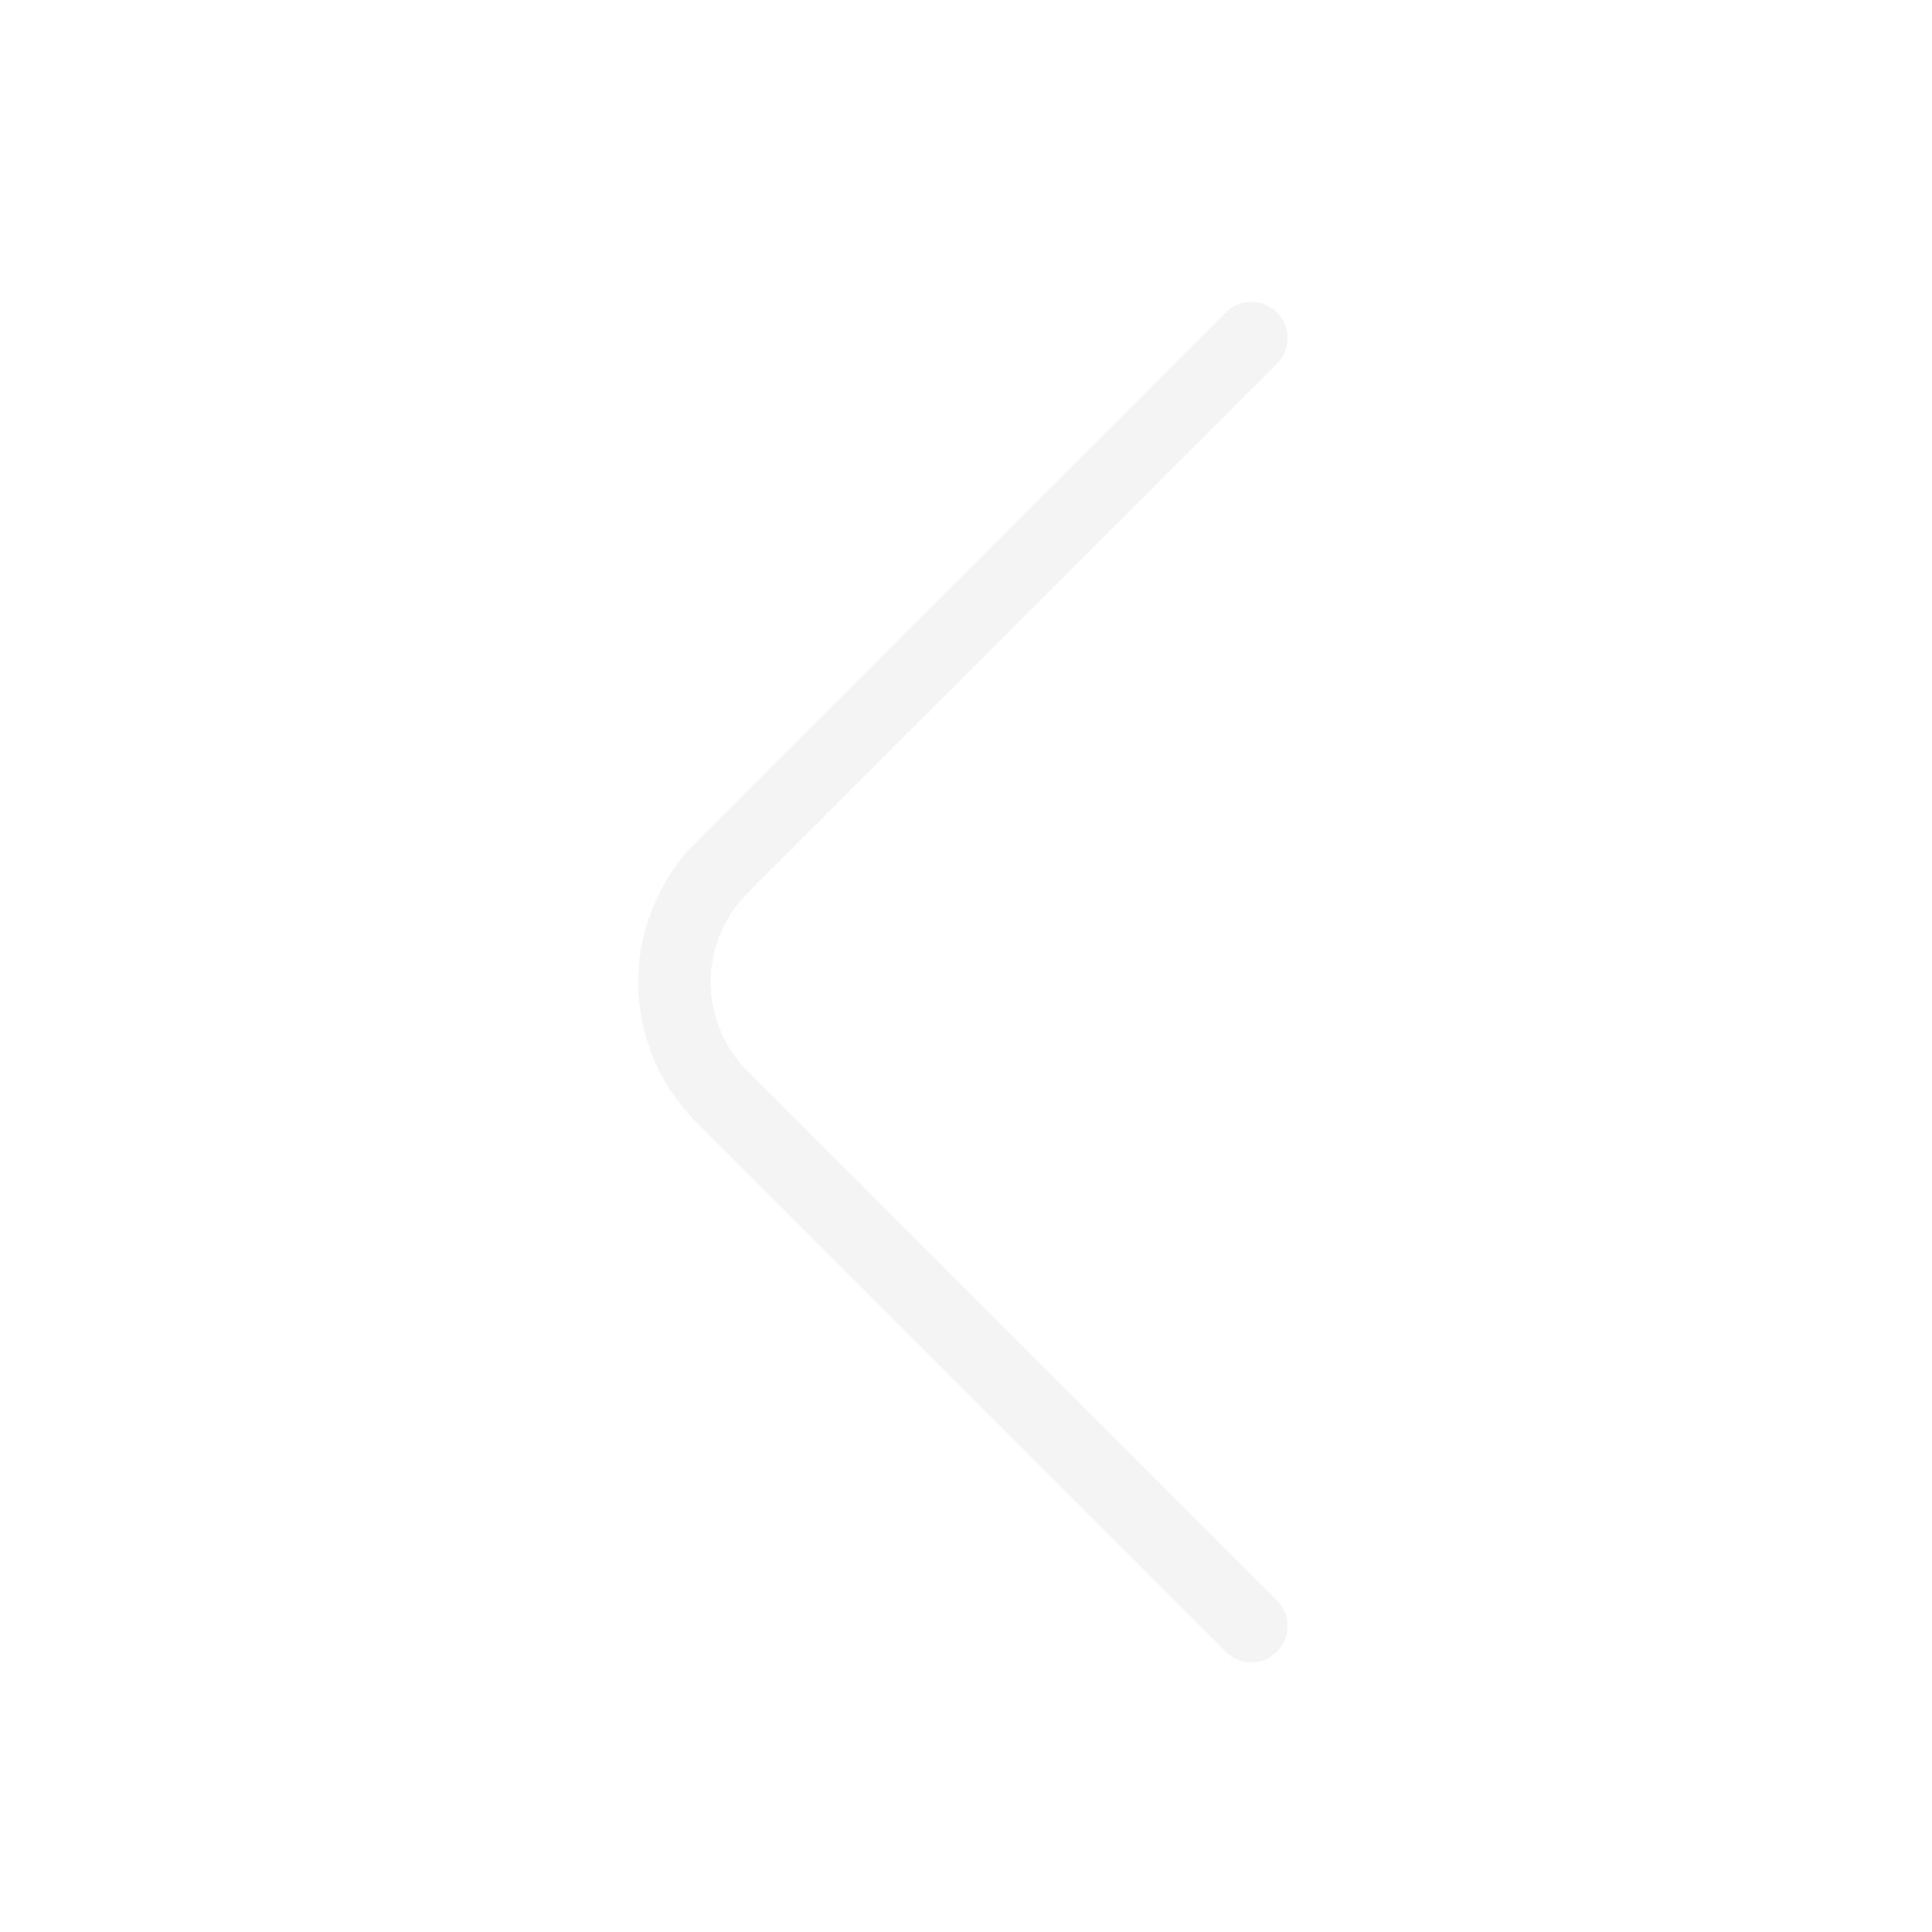
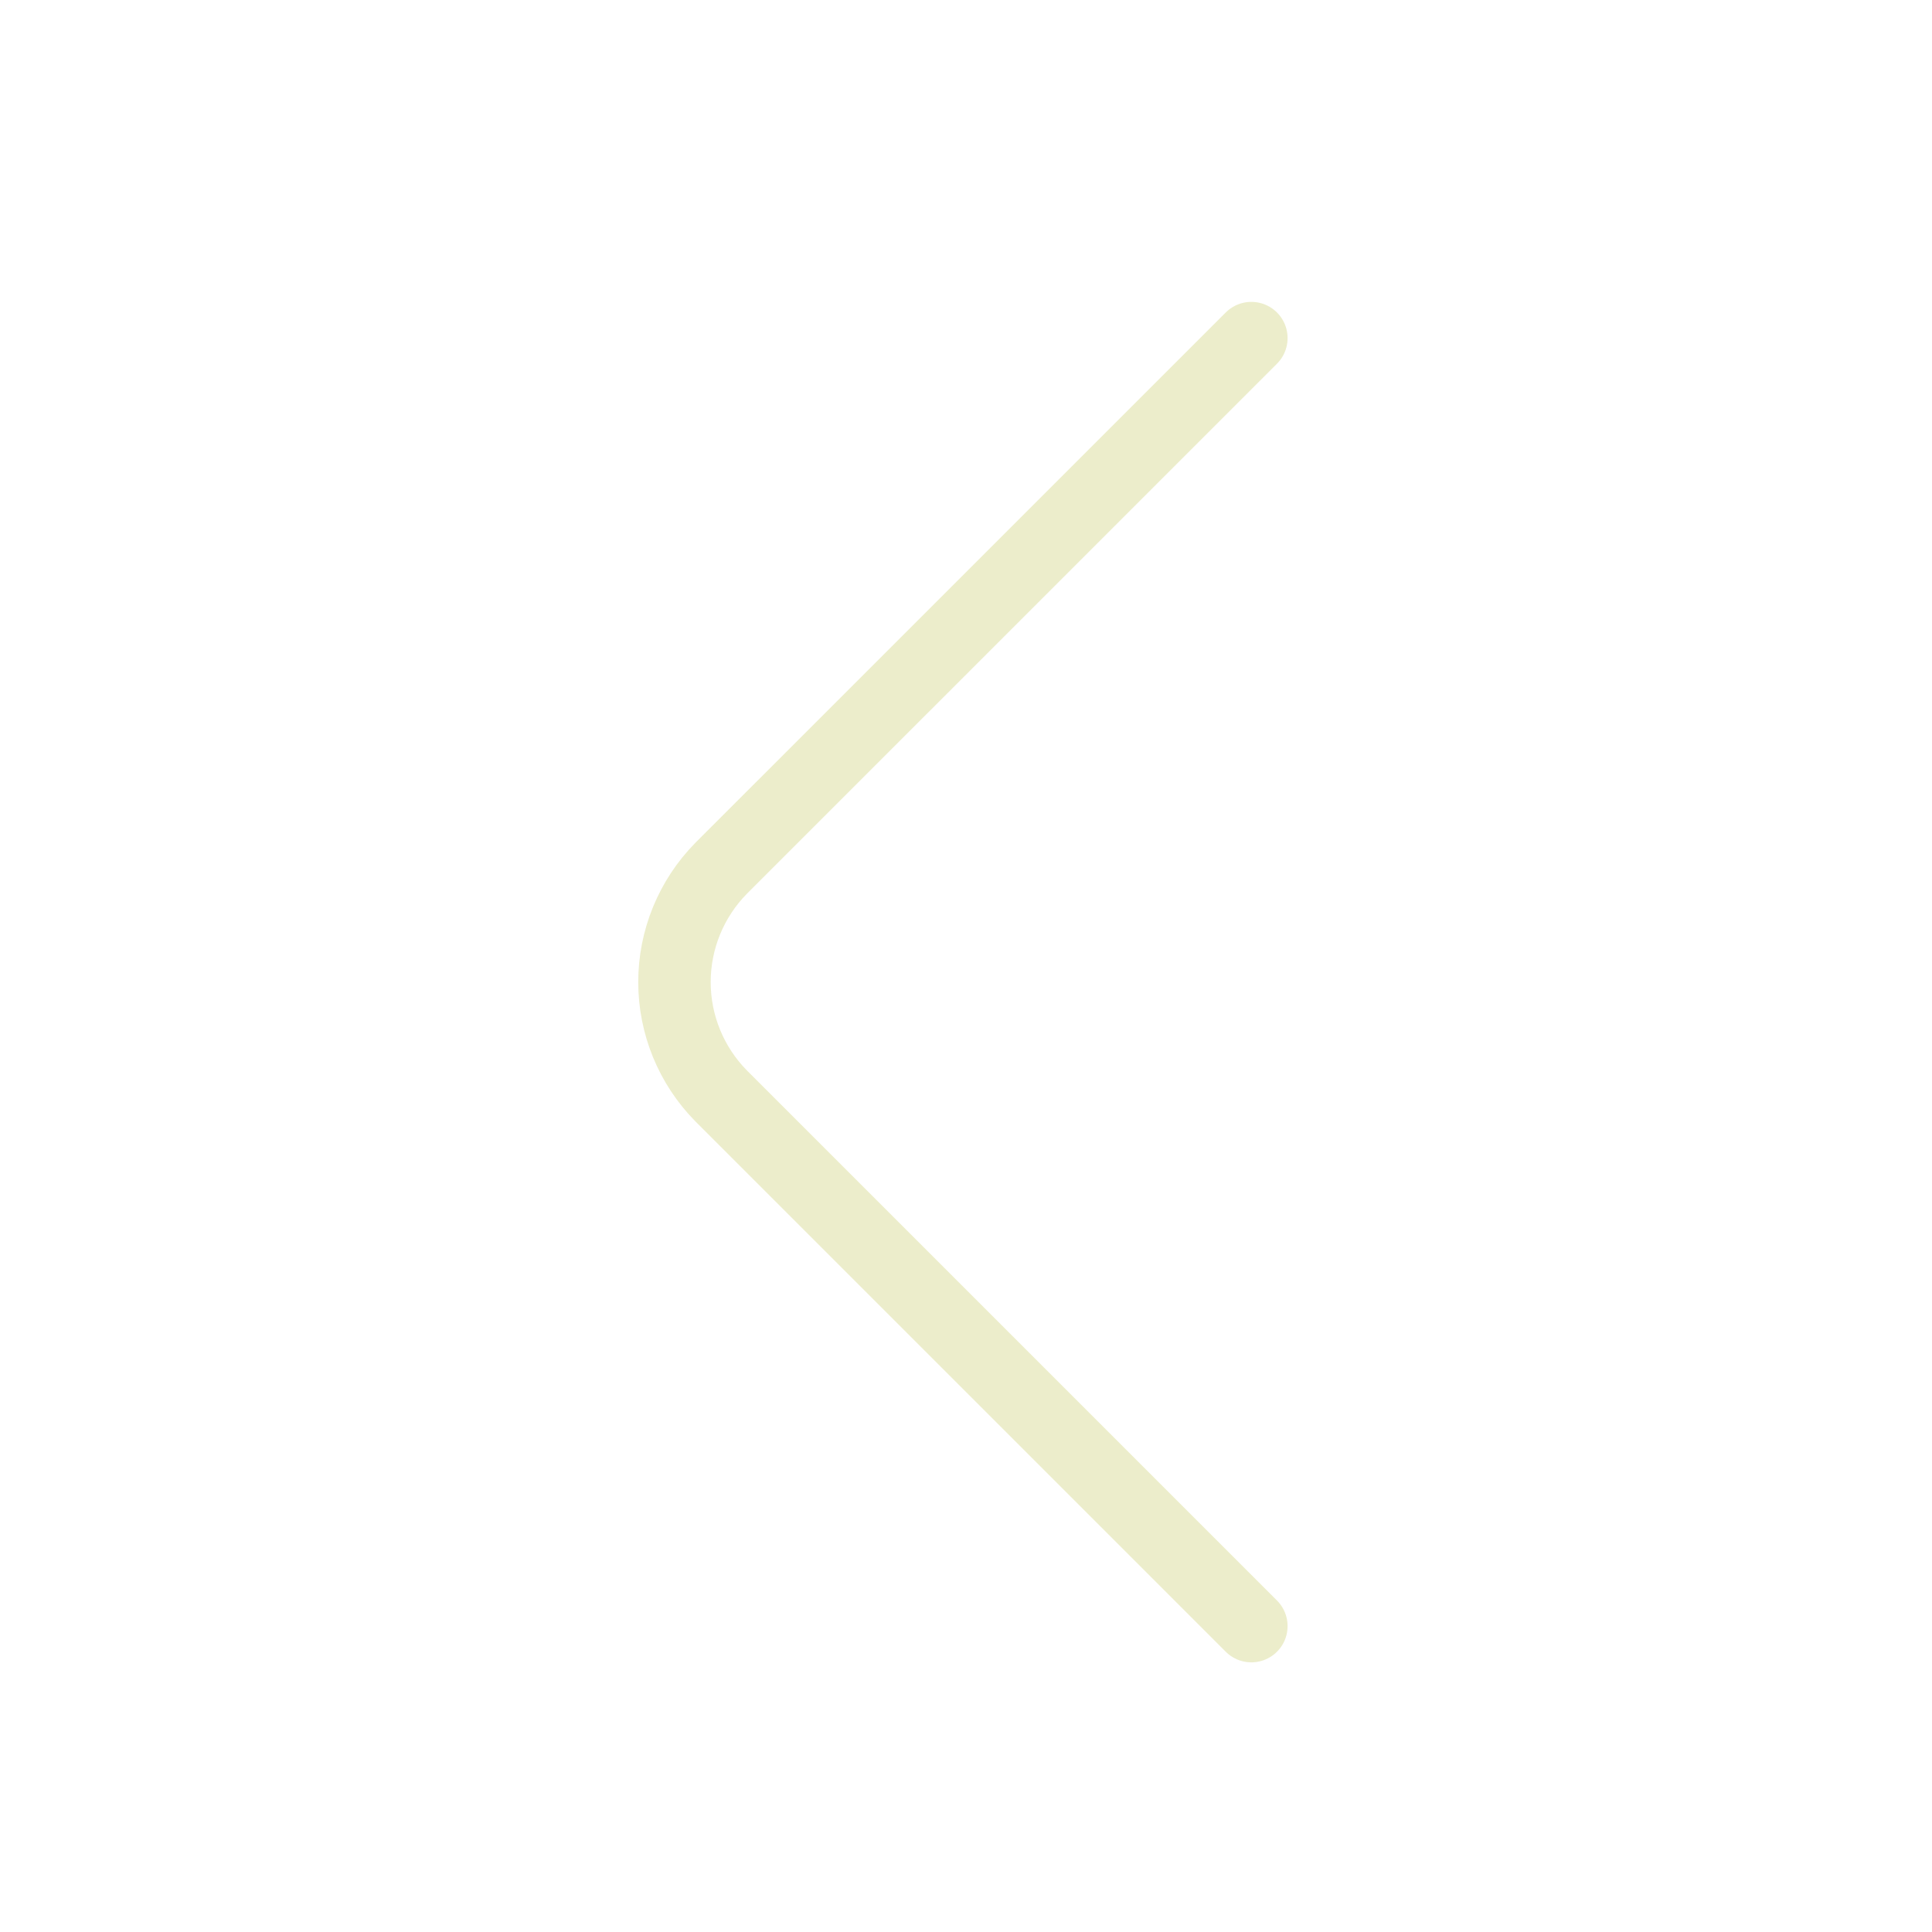
<svg xmlns="http://www.w3.org/2000/svg" width="40" height="40" viewBox="0 0 40 40" fill="none">
-   <path d="M25.908 7L14.929 17.978C14.311 18.606 13.964 19.452 13.964 20.333C13.964 21.215 14.311 22.061 14.929 22.688L25.908 33.667" stroke="#F4F4F5" stroke-width="1.5" stroke-linecap="round" stroke-linejoin="round" />
+   <path d="M25.908 7L14.929 17.978C14.311 18.606 13.964 19.452 13.964 20.333C13.964 21.215 14.311 22.061 14.929 22.688L25.908 33.667" stroke="#ECEDCB" stroke-width="1.5" stroke-linecap="round" stroke-linejoin="round" />
</svg>
